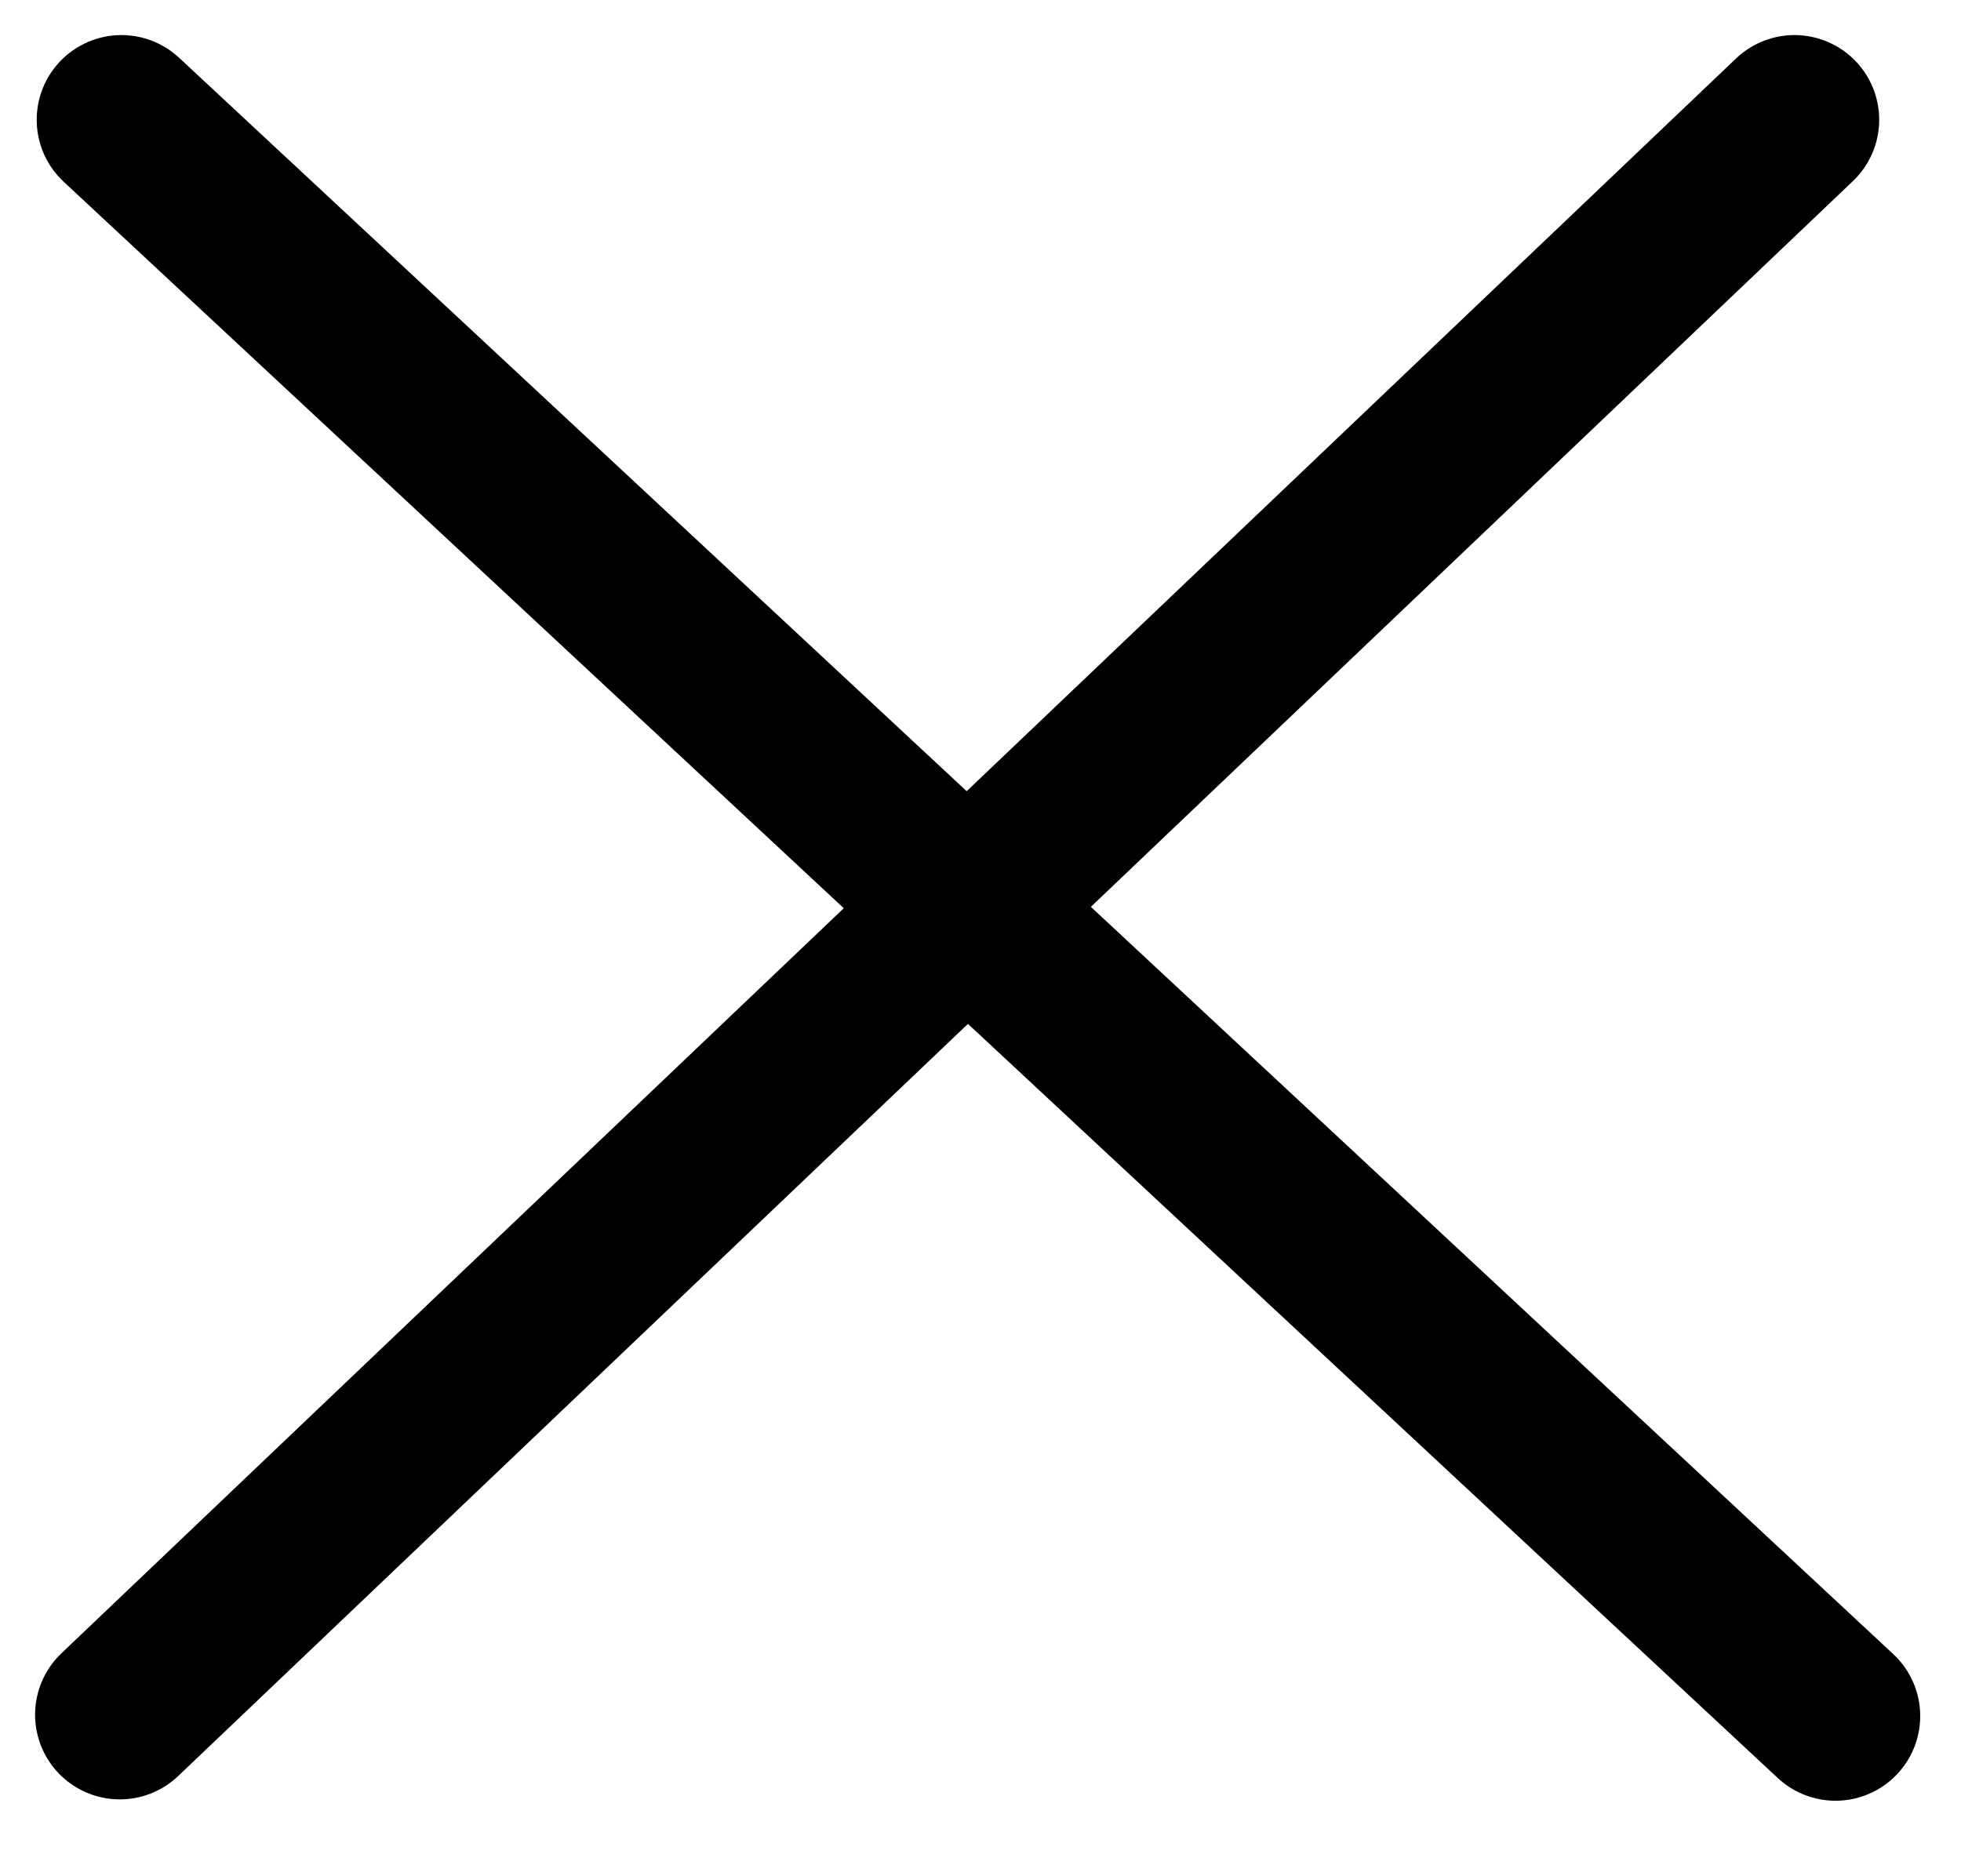
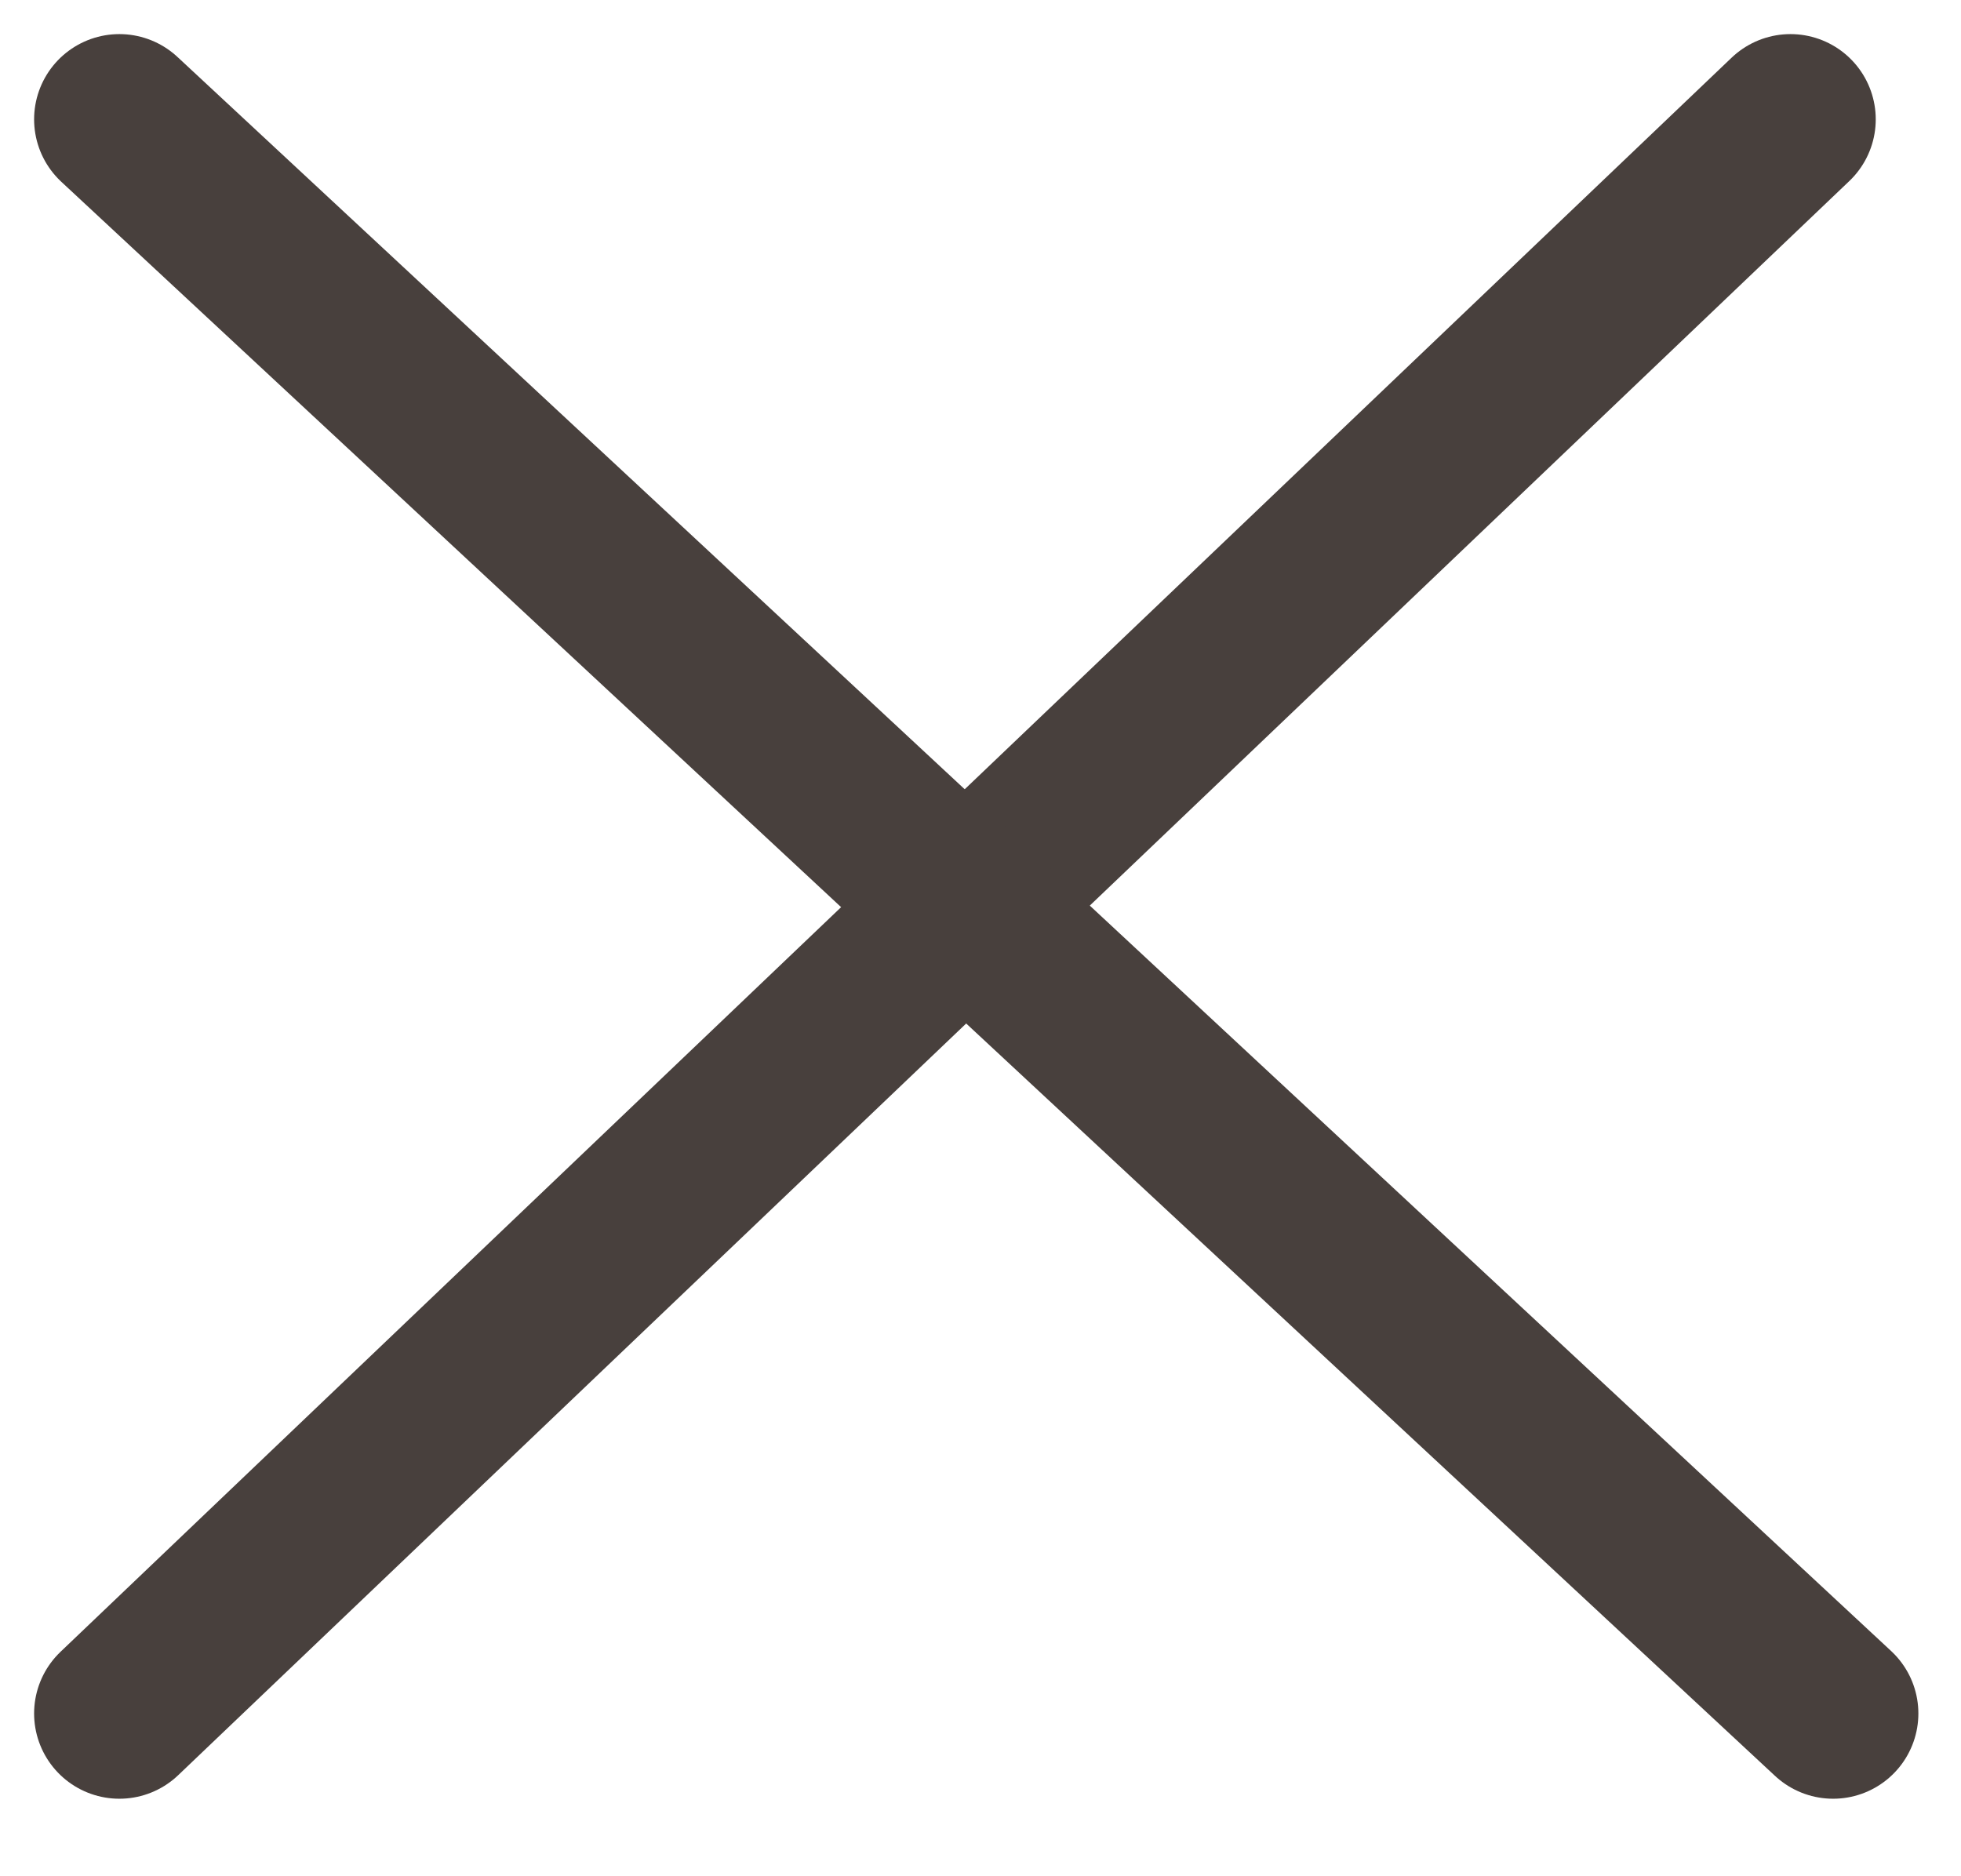
- <svg xmlns="http://www.w3.org/2000/svg" width="23" height="22" viewBox="0 0 23 22" fill="none">
-   <line x1="21.047" y1="1.405" x2="1.405" y2="20.114" stroke="black" stroke-width="1.987" stroke-linecap="round" />
-   <line x1="21.528" y1="20.13" x2="1.424" y2="1.405" stroke="black" stroke-width="1.987" stroke-linecap="round" />
+ <svg xmlns="http://www.w3.org/2000/svg" id="Layer_1" version="1.1" viewBox="0 0 23 22">
+   <defs>
+     <style>
+       .st0 {
+         fill: none;
+         stroke: #48403d;
+         stroke-linecap: round;
+         stroke-width: 2px;
+       }
+     </style>
+   </defs>
+   <line class="st0" x1="21" y1="1.4" x2="1.4" y2="20.1" />
+   <line class="st0" x1="21.5" y1="20.1" x2="1.4" y2="1.4" />
</svg>
